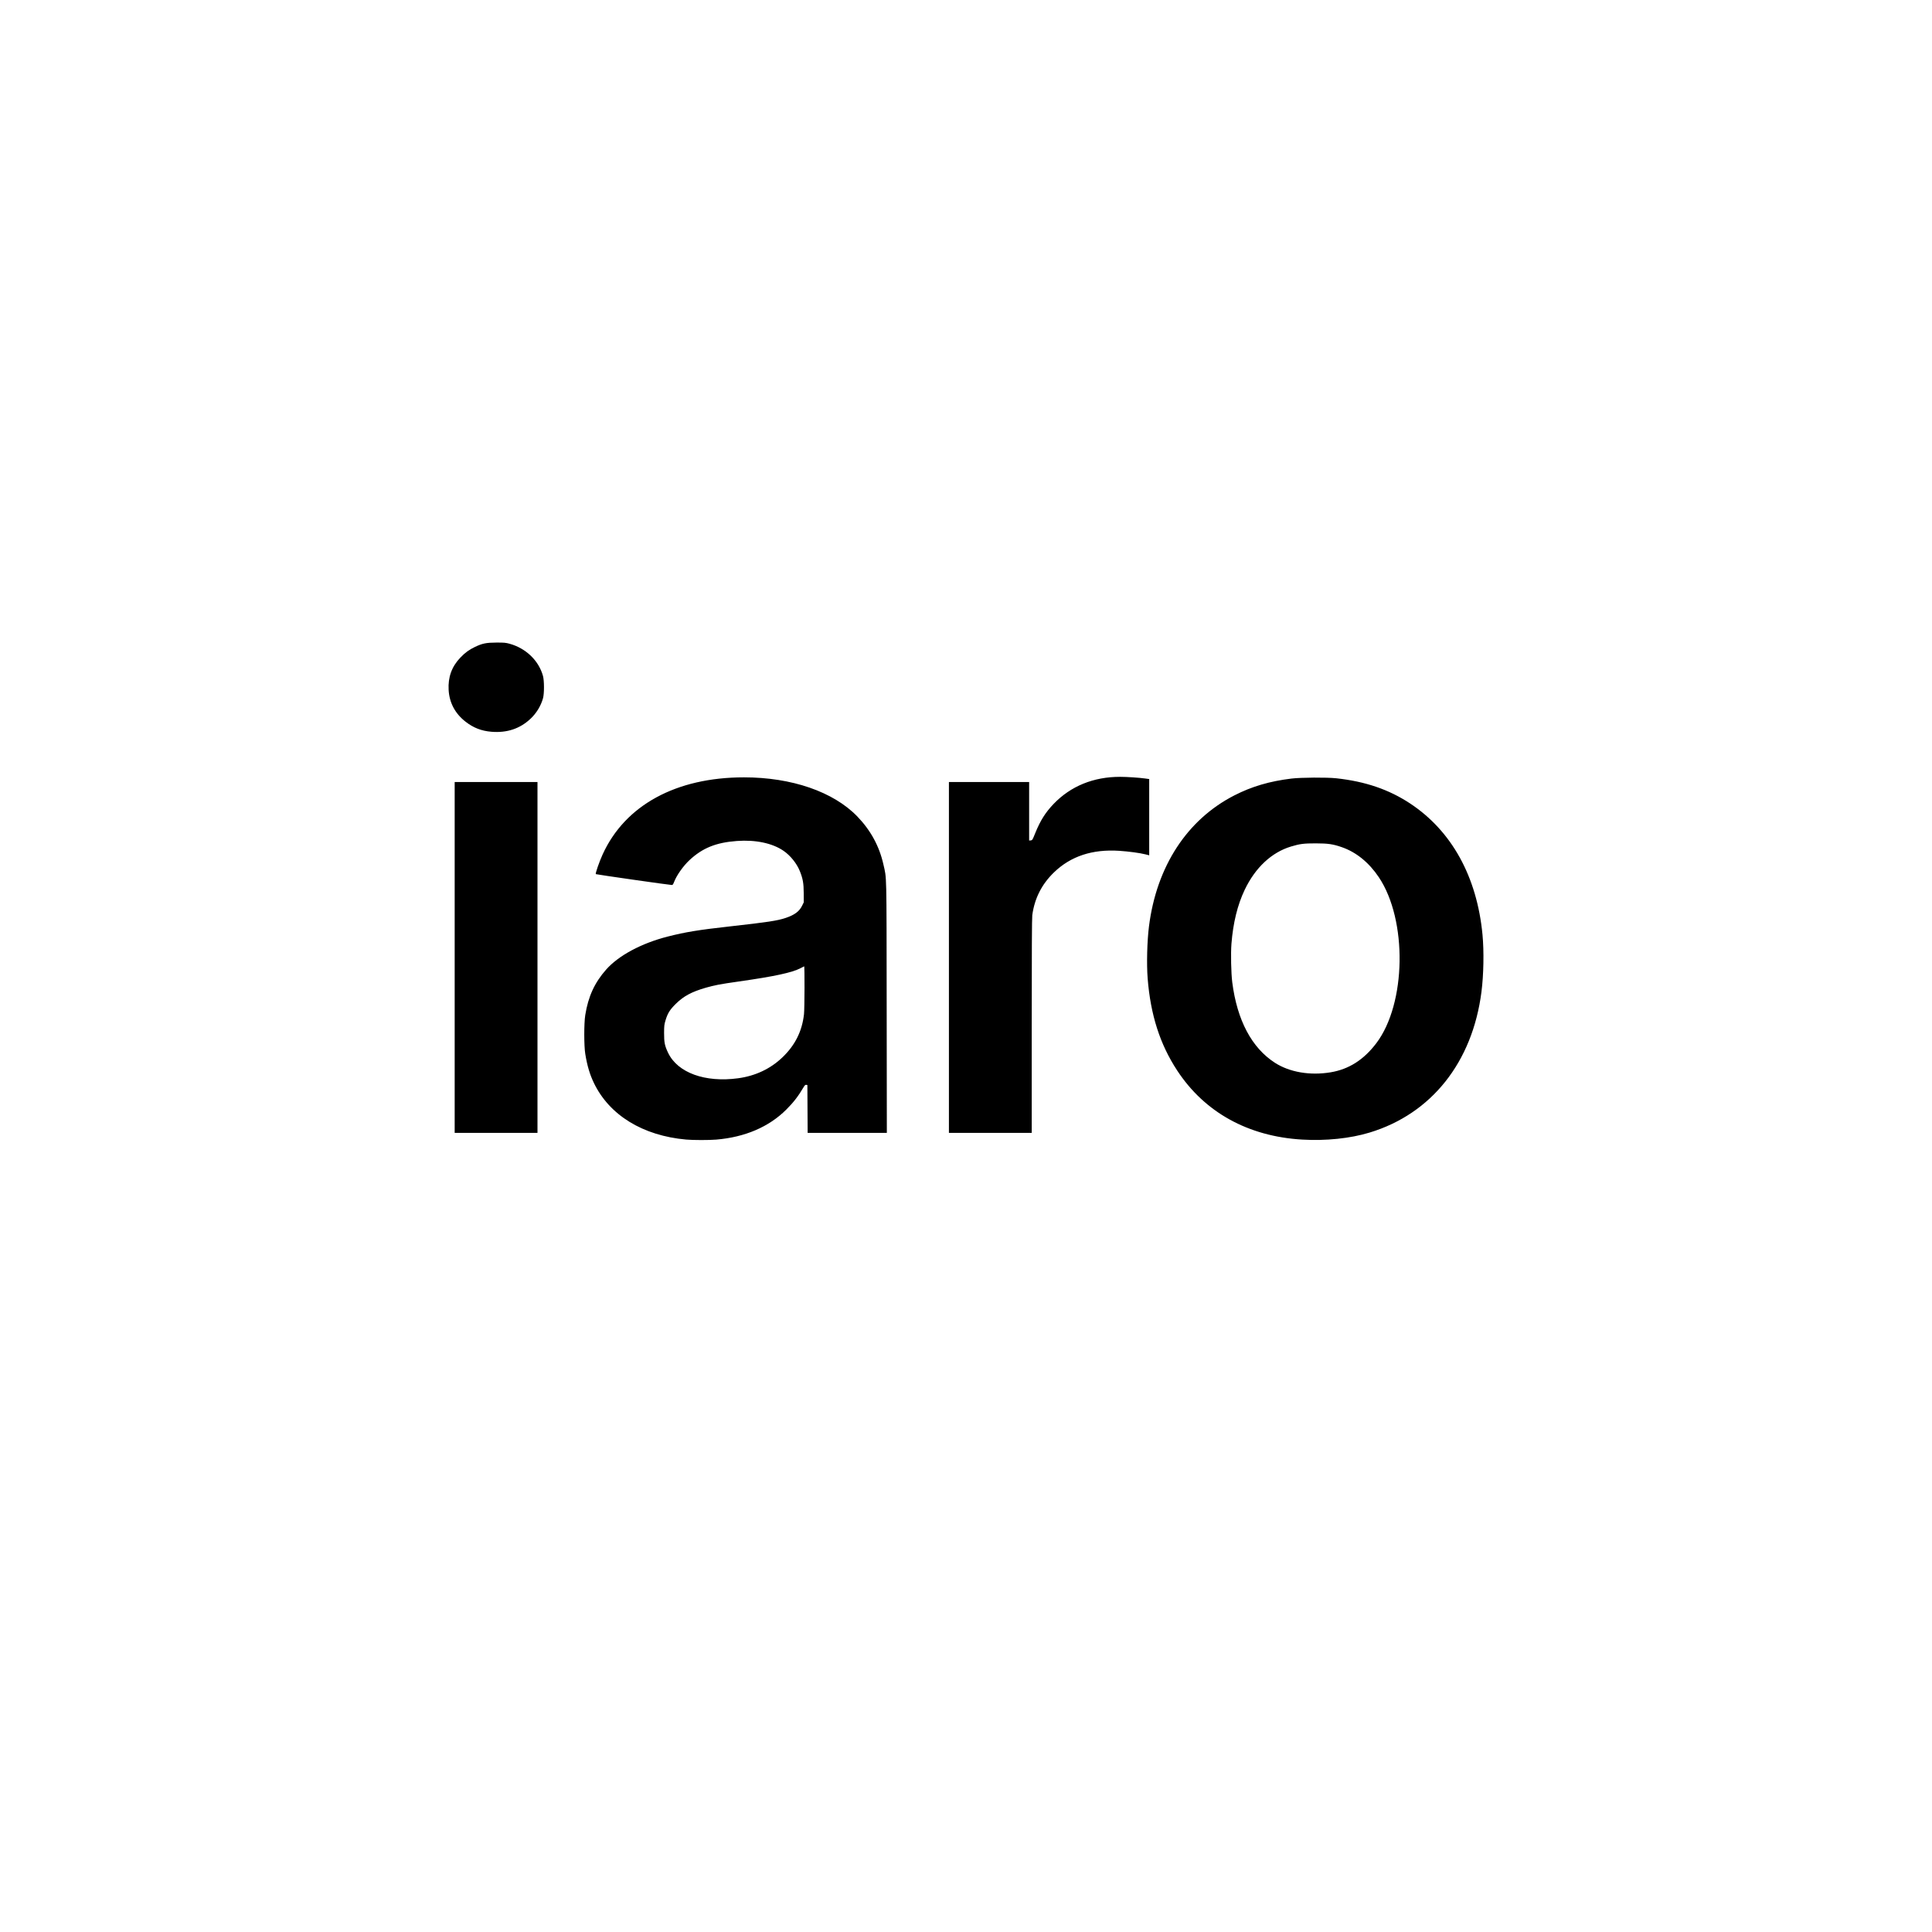
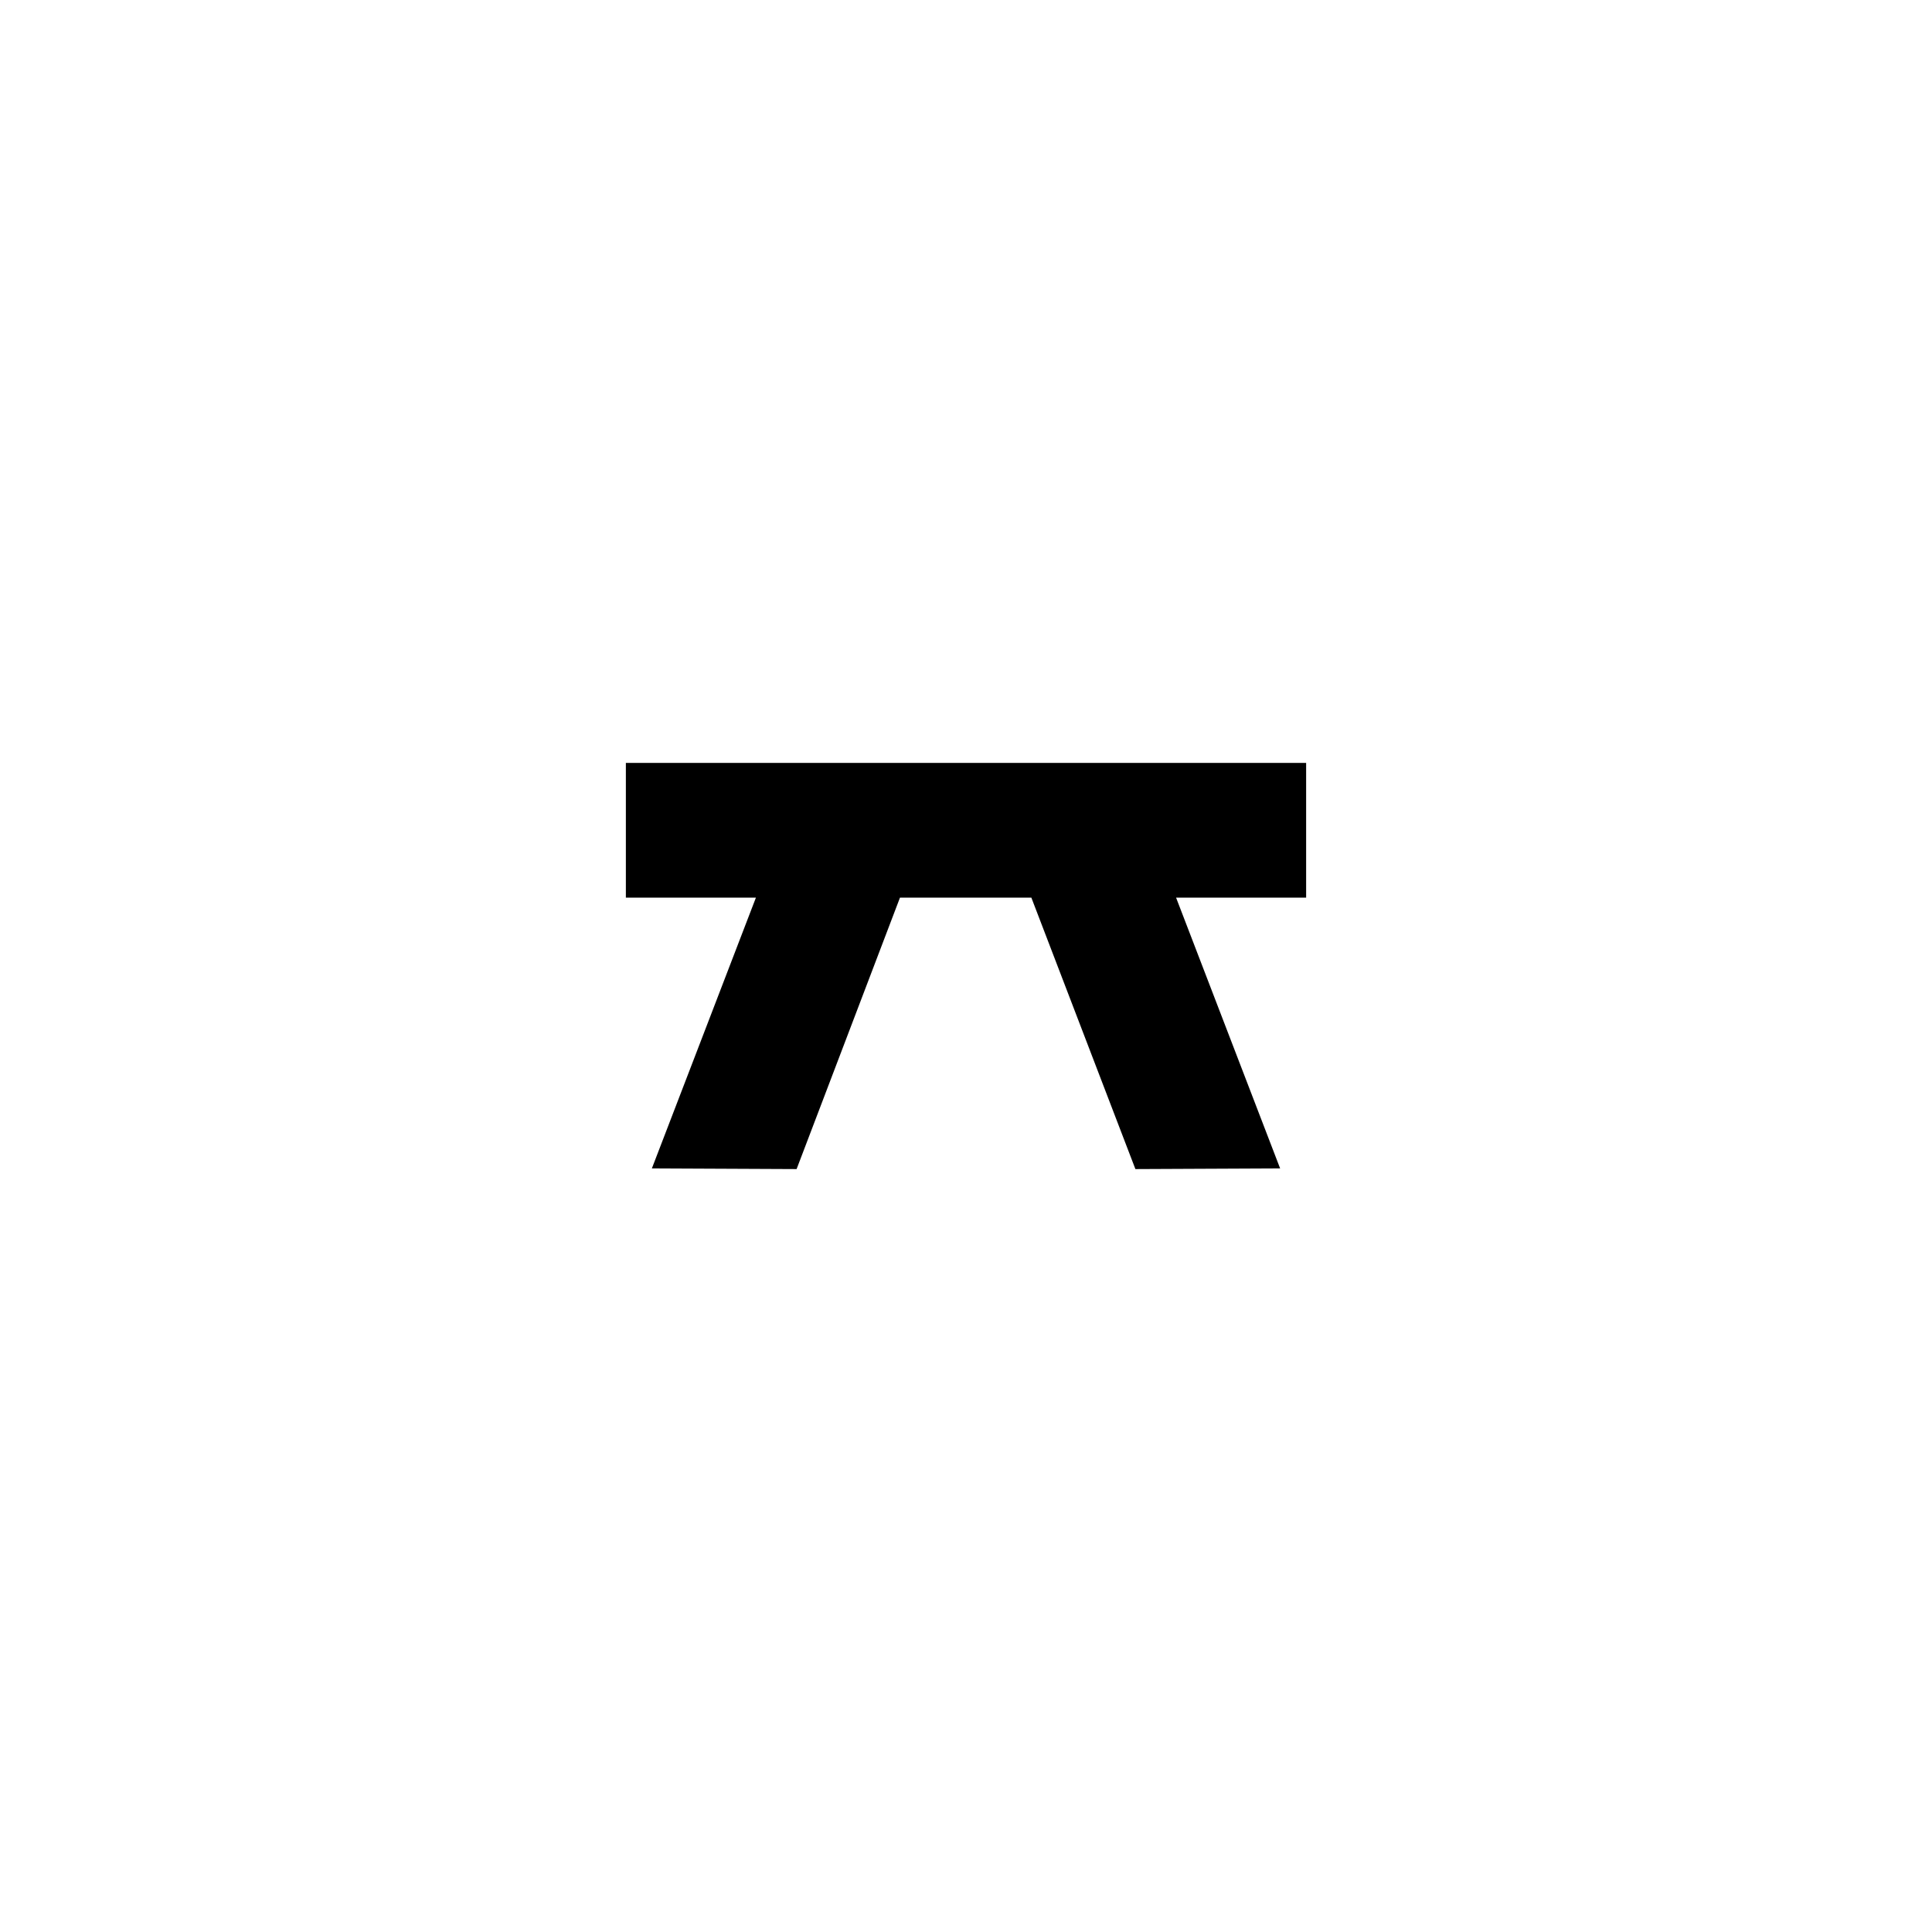
- <svg xmlns="http://www.w3.org/2000/svg" version="1.1" id="svg1" width="3840" height="3840" viewBox="0 0 3840 3840">
+ <svg xmlns="http://www.w3.org/2000/svg" version="1.1" id="iaro_Logo" x="0px" y="0px" viewBox="0 0 512 512" xml:space="preserve" width="512" height="512">
  <defs id="defs1" />
-   <g id="g1">
-     <rect style="fill:#ffffff;fill-opacity:1;stroke-width:3.633" id="rect1" width="3840" height="3840" x="0" y="0" />
-     <path style="fill:#000000;stroke-width:1.029" d="m 1363.802,2264.983 c -86.157,-7.679 -152.618,-48.46 -183.404,-112.537 -8.2,-17.067 -13.206,-33.918 -17.112,-57.604 -2.64,-16.008 -2.672,-60.832 -0.054,-77.233 5.896,-36.948 18.522,-64.463 41.531,-90.508 24.634,-27.886 70.093,-52.275 122.227,-65.577 35.37,-9.025 61.848,-13.352 123.951,-20.258 74.611,-8.297 94.566,-11.334 110.853,-16.873 17.597,-5.985 26.855,-12.867 32.354,-24.051 l 3.374,-6.863 -0.06,-18.014 c -0.066,-19.94 -1.624,-28.832 -7.723,-44.063 -6.078,-15.178 -18.714,-30.927 -32.331,-40.296 -22.173,-15.255 -55.566,-22.309 -92.757,-19.593 -41.463,3.028 -68.484,13.962 -94.389,38.195 -12.426,11.624 -25.497,30.207 -30.506,43.371 -1.755,4.611 -2.729,5.917 -4.422,5.926 -4.12,0.023 -150.297,-20.881 -151.123,-21.611 -1.232,-1.089 6.845,-24.397 13.562,-39.139 44.602,-97.886 146.026,-153.198 280.941,-153.212 94.87,-0.01 177.898,28.657 225.299,77.785 26.53,27.497 43.731,59.124 51.854,95.341 6.613,29.484 6.127,8.222 6.477,283.324 l 0.318,250.216 h -78.703 -78.703 l -0.268,-47.575 -0.268,-47.574 -2.298,-0.327 c -1.801,-0.256 -2.913,0.72 -5.143,4.516 -10.541,17.939 -19.932,30.112 -34.355,44.534 -34.505,34.501 -82.028,54.896 -139.244,59.757 -14.218,1.208 -46.024,1.177 -59.879,-0.058 z m 103.311,-121.849 c 34.332,-4.669 64.302,-18.818 88.038,-41.563 25.269,-24.215 39.086,-51.912 42.867,-85.933 1.187,-10.679 1.432,-95.496 0.274,-94.97 -0.424,0.193 -3.561,1.806 -6.97,3.584 -17.142,8.944 -51.677,16.39 -123.41,26.605 -36.866,5.25 -48.141,7.386 -65.393,12.39 -27.829,8.072 -43.694,16.606 -59.146,31.818 -11.944,11.759 -16.319,18.751 -20.596,32.916 -2.506,8.299 -2.801,10.91 -2.853,25.201 -0.069,18.765 1.306,25.48 8.103,39.602 19.02,39.516 73.561,59.26 139.085,50.349 z m 1120.985,121.88 c -107.365,-6.353 -193.711,-54.087 -248.351,-137.296 -34.198,-52.078 -52.977,-110.626 -58.68,-182.948 -2.261,-28.668 -1.1,-74.413 2.633,-103.775 15.14,-119.088 75.678,-211.916 169.593,-260.05 34.674,-17.772 70.089,-28.201 113.718,-33.49 18.716,-2.269 70.324,-2.593 88.977,-0.559 57.743,6.296 104.476,22.232 146.581,49.983 82.76,54.547 133.08,145.697 144.011,260.862 3.139,33.068 2.293,79.672 -2.063,113.667 -17.94,140 -99.349,242.387 -222.364,279.665 -38.681,11.722 -86.863,16.732 -134.054,13.94 z m 56.575,-133.712 c 36.345,-6.05 65.93,-24.893 90.918,-57.907 59.501,-78.612 61.992,-244.68 4.948,-329.832 -19.487,-29.089 -44.612,-49.574 -73.042,-59.552 -17.831,-6.258 -27.597,-7.711 -52.14,-7.755 -23.764,-0.043 -31.811,0.975 -49.273,6.234 -38.661,11.643 -71.052,41.892 -92.138,86.044 -14.287,29.916 -23.049,65.564 -26.35,107.21 -1.512,19.074 -0.68,58.766 1.606,76.633 9.649,75.415 38.65,130.173 84.681,159.896 29.145,18.818 69.953,25.828 110.79,19.03 z M 903.705,1903.002 v -348.708 h 82.291 82.291 v 348.708 348.708 h -82.291 -82.291 z m 982.348,0 v -348.708 h 79.719 79.719 v 58.183 58.183 l 3.217,-0.322 c 3.111,-0.312 3.409,-0.798 9.048,-14.763 9.917,-24.562 20.269,-40.955 36.559,-57.894 33.96,-35.313 79.294,-53.732 132.068,-53.659 13.309,0.019 37.723,1.618 49.266,3.228 l 8.486,1.183 v 75.781 75.781 l -7.415,-1.883 c -11.057,-2.808 -33.138,-5.793 -52.064,-7.039 -53.492,-3.521 -96.473,10.667 -129.771,42.836 -24.321,23.497 -38.6,51.646 -43.154,85.075 -0.746,5.479 -1.096,75.81 -1.096,220.385 V 2251.71 h -82.291 -82.291 z M 976.738,1454.433 c -19.896,-1.653 -35.692,-7.792 -51.361,-19.962 -20.808,-16.161 -32.263,-37.682 -33.679,-63.275 -1.399,-25.298 6.186,-46.243 23.198,-64.056 9.434,-9.878 17.415,-15.732 28.999,-21.27 14.719,-7.037 22.441,-8.614 42.615,-8.706 15.154,-0.068 18.631,0.233 26.062,2.261 32.678,8.918 58.171,33.422 66.647,64.058 2.599,9.396 2.654,34.799 0.096,44.172 -4.162,15.245 -13.135,29.973 -25.057,41.125 -21.016,19.66 -46.832,28.202 -77.52,25.653 z" id="path1" />
-   </g>
+   <rect style="fill:#ffffff;stroke-width:3.913" id="rect2" width="512" height="512" x="0" y="0" />
+   <polygon id="Icon" points="674.9,282.5 674.9,262.3 572.9,262.3 572.9,282.5 592.4,282.5 576.8,323.1 598.5,323.2 614,282.5 633.7,282.5 649.3,323.2 671,323.1 655.4,282.5 " transform="matrix(1.767437,0,0,1.767437,-846.7039,-261.4172)" />
</svg>
